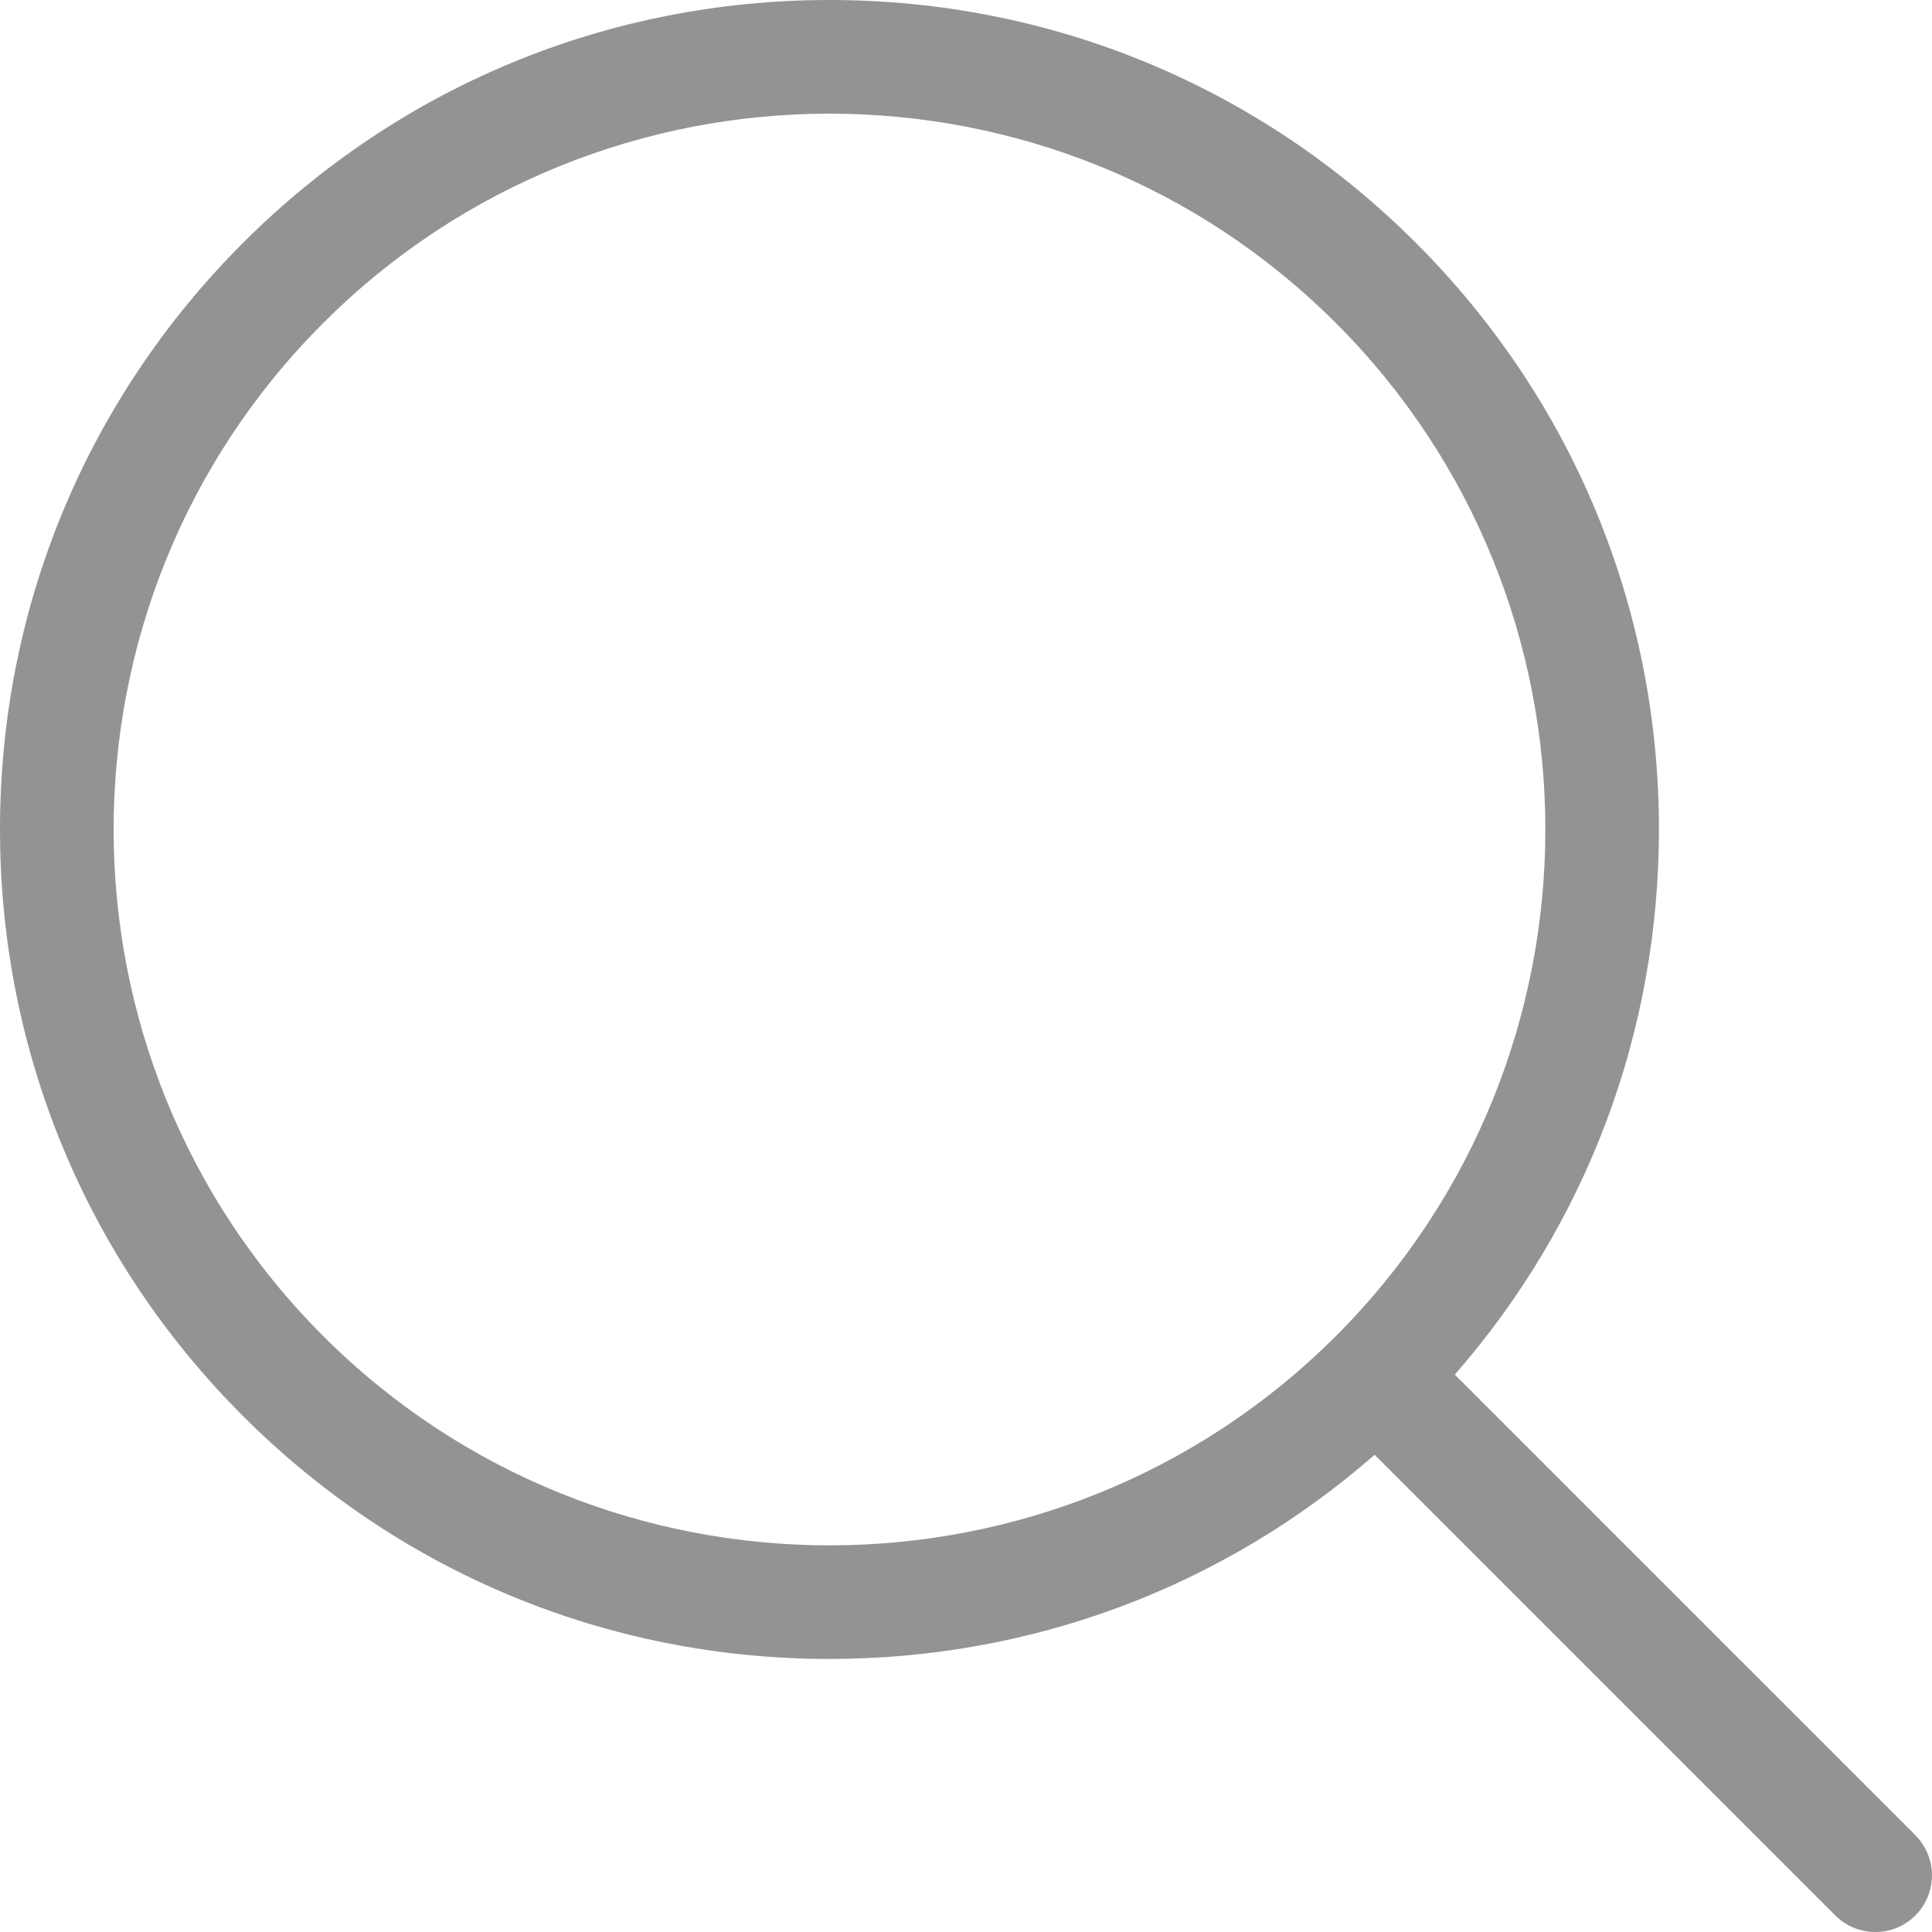
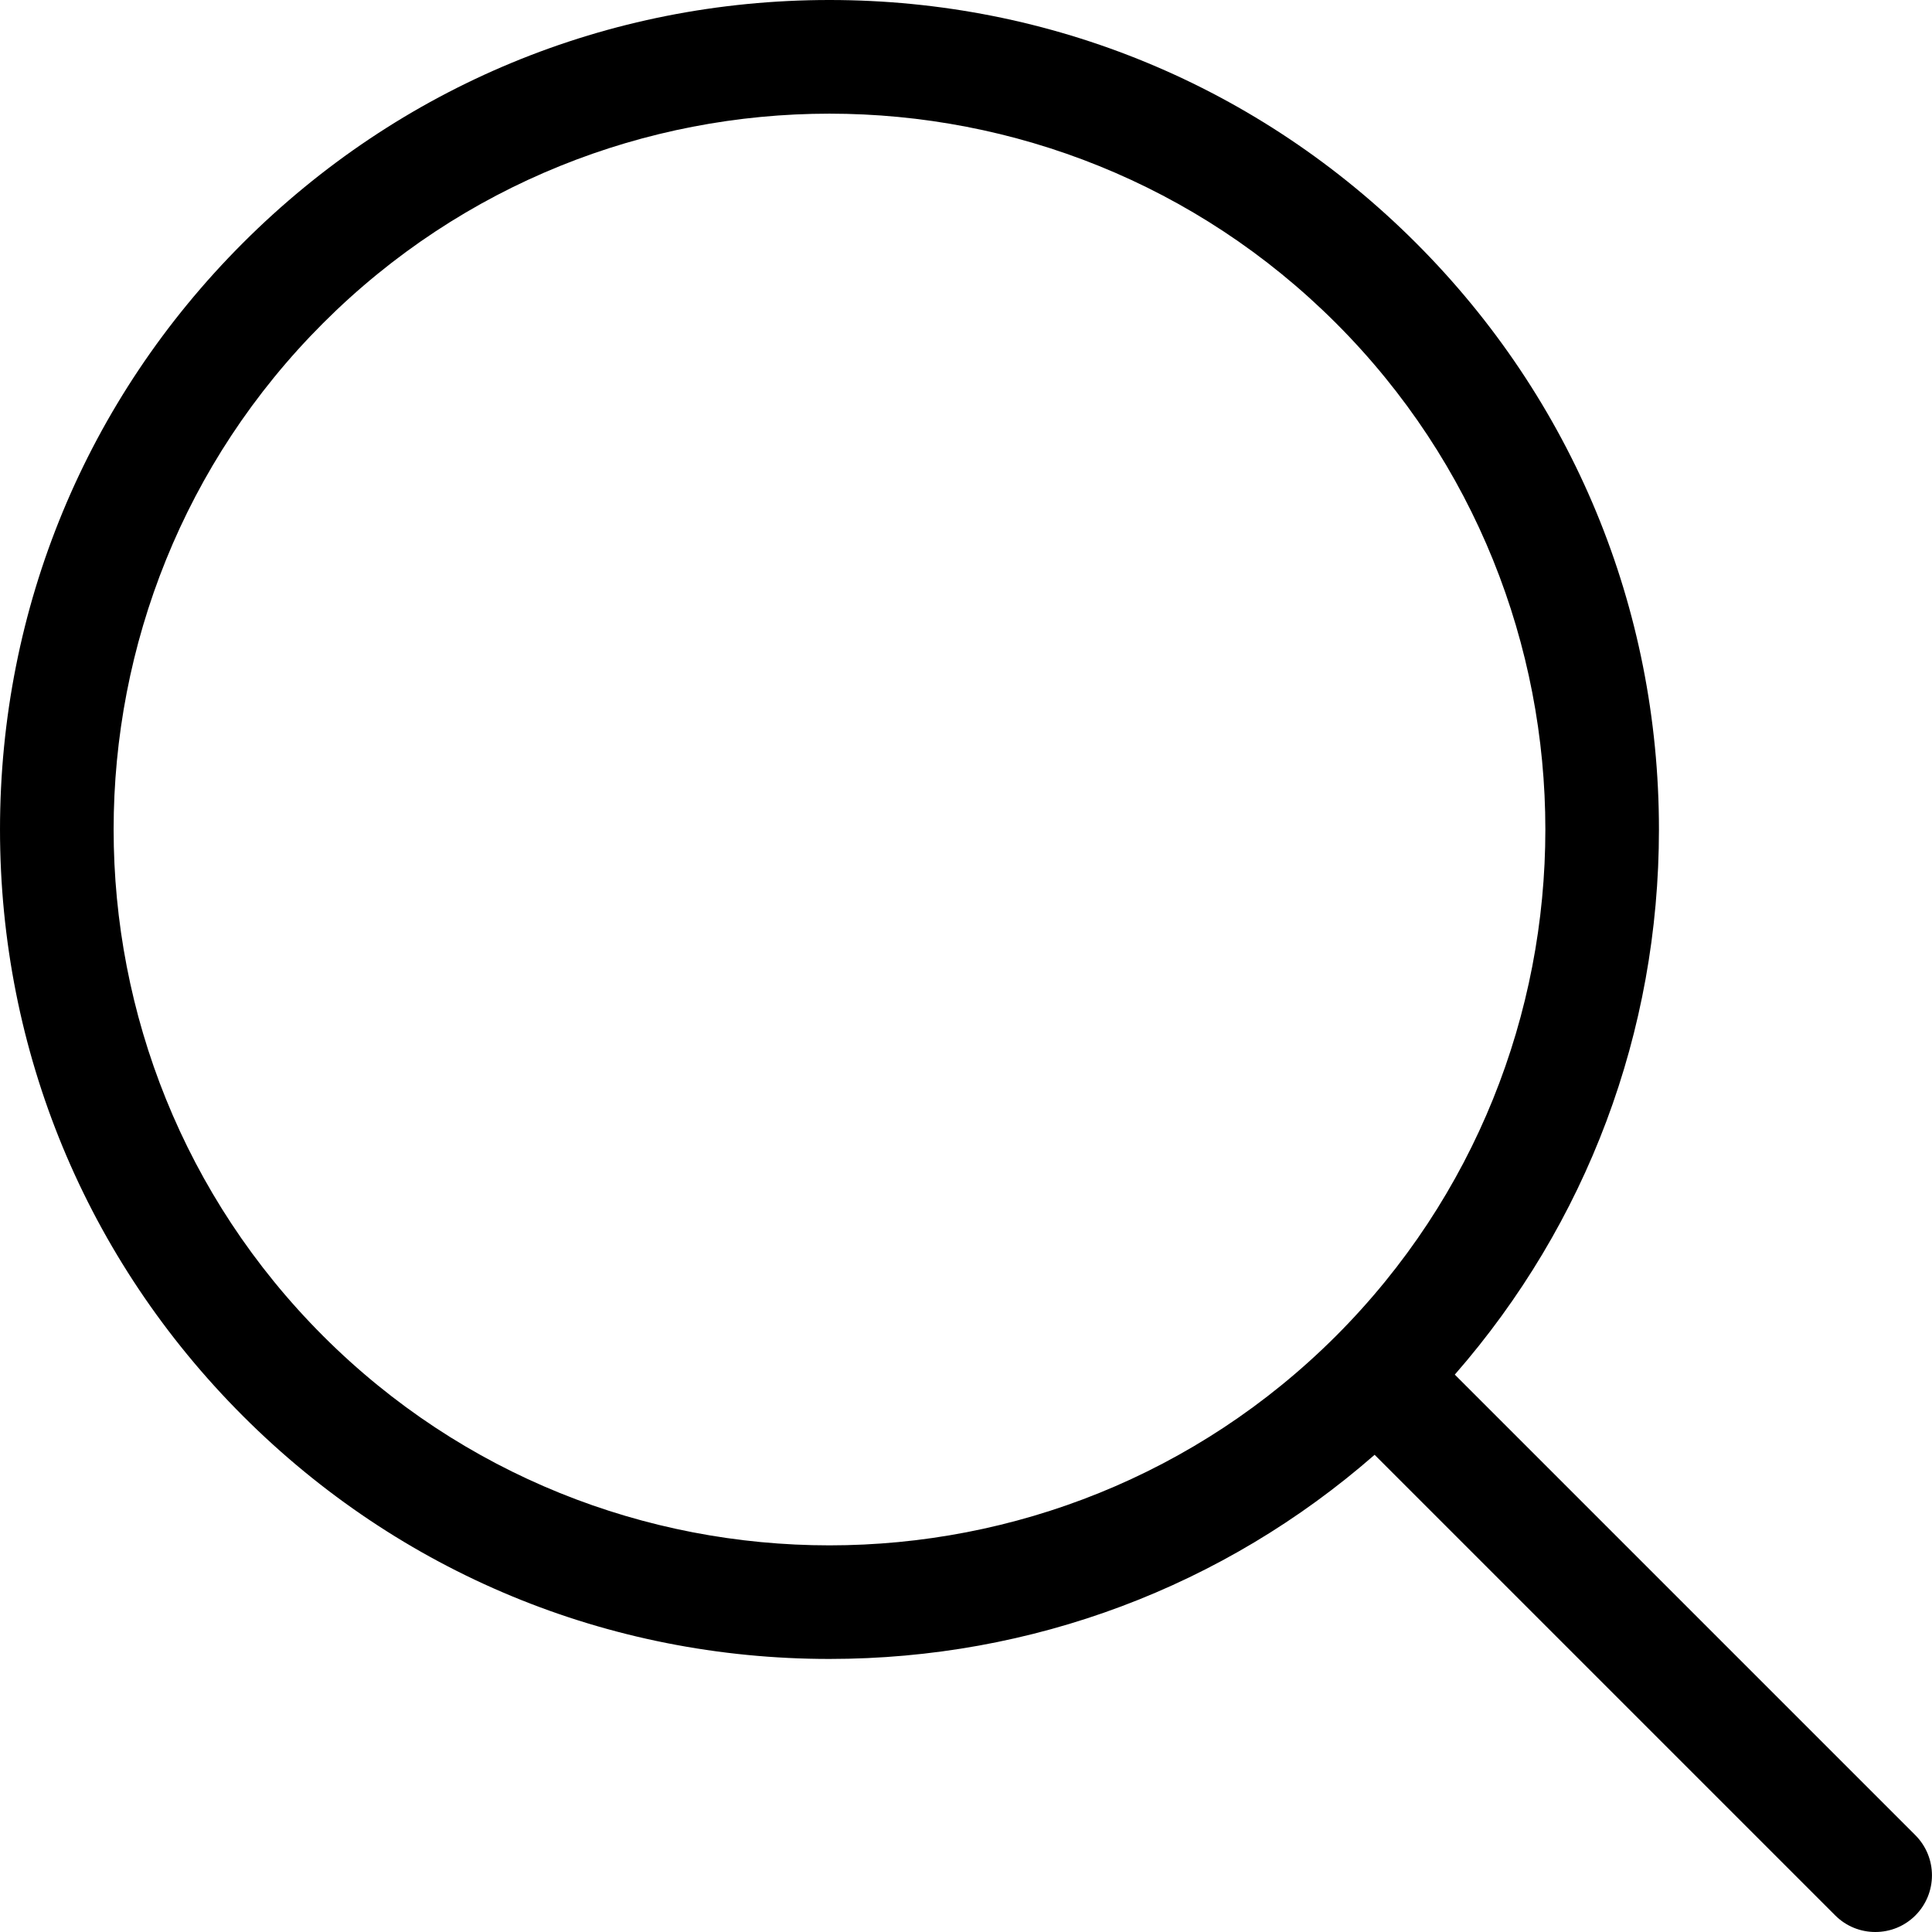
- <svg xmlns="http://www.w3.org/2000/svg" width="12" height="12" viewBox="0 0 12 12" fill="none">
-   <path d="M1.509 1.509C2.482 0.536 3.776 0 5.152 0C6.528 0 7.822 0.536 8.795 1.509C9.768 2.482 10.304 3.776 10.304 5.152C10.304 6.41 9.856 7.599 9.036 8.538L11.897 11.399C12.034 11.537 12.034 11.759 11.897 11.897C11.828 11.966 11.738 12 11.648 12C11.558 12 11.468 11.966 11.399 11.897L8.538 9.036C7.6 9.856 6.41 10.304 5.152 10.304C3.776 10.304 2.482 9.768 1.509 8.795C0.536 7.822 4.673e-05 6.528 4.673e-05 5.152C4.673e-05 3.776 0.536 2.482 1.509 1.509ZM2.007 8.298C3.741 10.032 6.563 10.032 8.298 8.298C10.032 6.563 10.032 3.741 8.298 2.007C7.43 1.139 6.291 0.706 5.152 0.706C4.013 0.706 2.874 1.14 2.007 2.007C0.272 3.741 0.272 6.563 2.007 8.298Z" fill="#939393" />
+ <svg xmlns="http://www.w3.org/2000/svg" width="12" height="12">
+   <path d="M1.509 1.509C2.482 0.536 3.776 0 5.152 0C6.528 0 7.822 0.536 8.795 1.509C9.768 2.482 10.304 3.776 10.304 5.152C10.304 6.41 9.856 7.599 9.036 8.538L11.897 11.399C12.034 11.537 12.034 11.759 11.897 11.897C11.828 11.966 11.738 12 11.648 12C11.558 12 11.468 11.966 11.399 11.897L8.538 9.036C7.6 9.856 6.41 10.304 5.152 10.304C3.776 10.304 2.482 9.768 1.509 8.795C0.536 7.822 4.673e-05 6.528 4.673e-05 5.152C4.673e-05 3.776 0.536 2.482 1.509 1.509ZM2.007 8.298C3.741 10.032 6.563 10.032 8.298 8.298C10.032 6.563 10.032 3.741 8.298 2.007C7.43 1.139 6.291 0.706 5.152 0.706C4.013 0.706 2.874 1.14 2.007 2.007C0.272 3.741 0.272 6.563 2.007 8.298Z" />
</svg>
